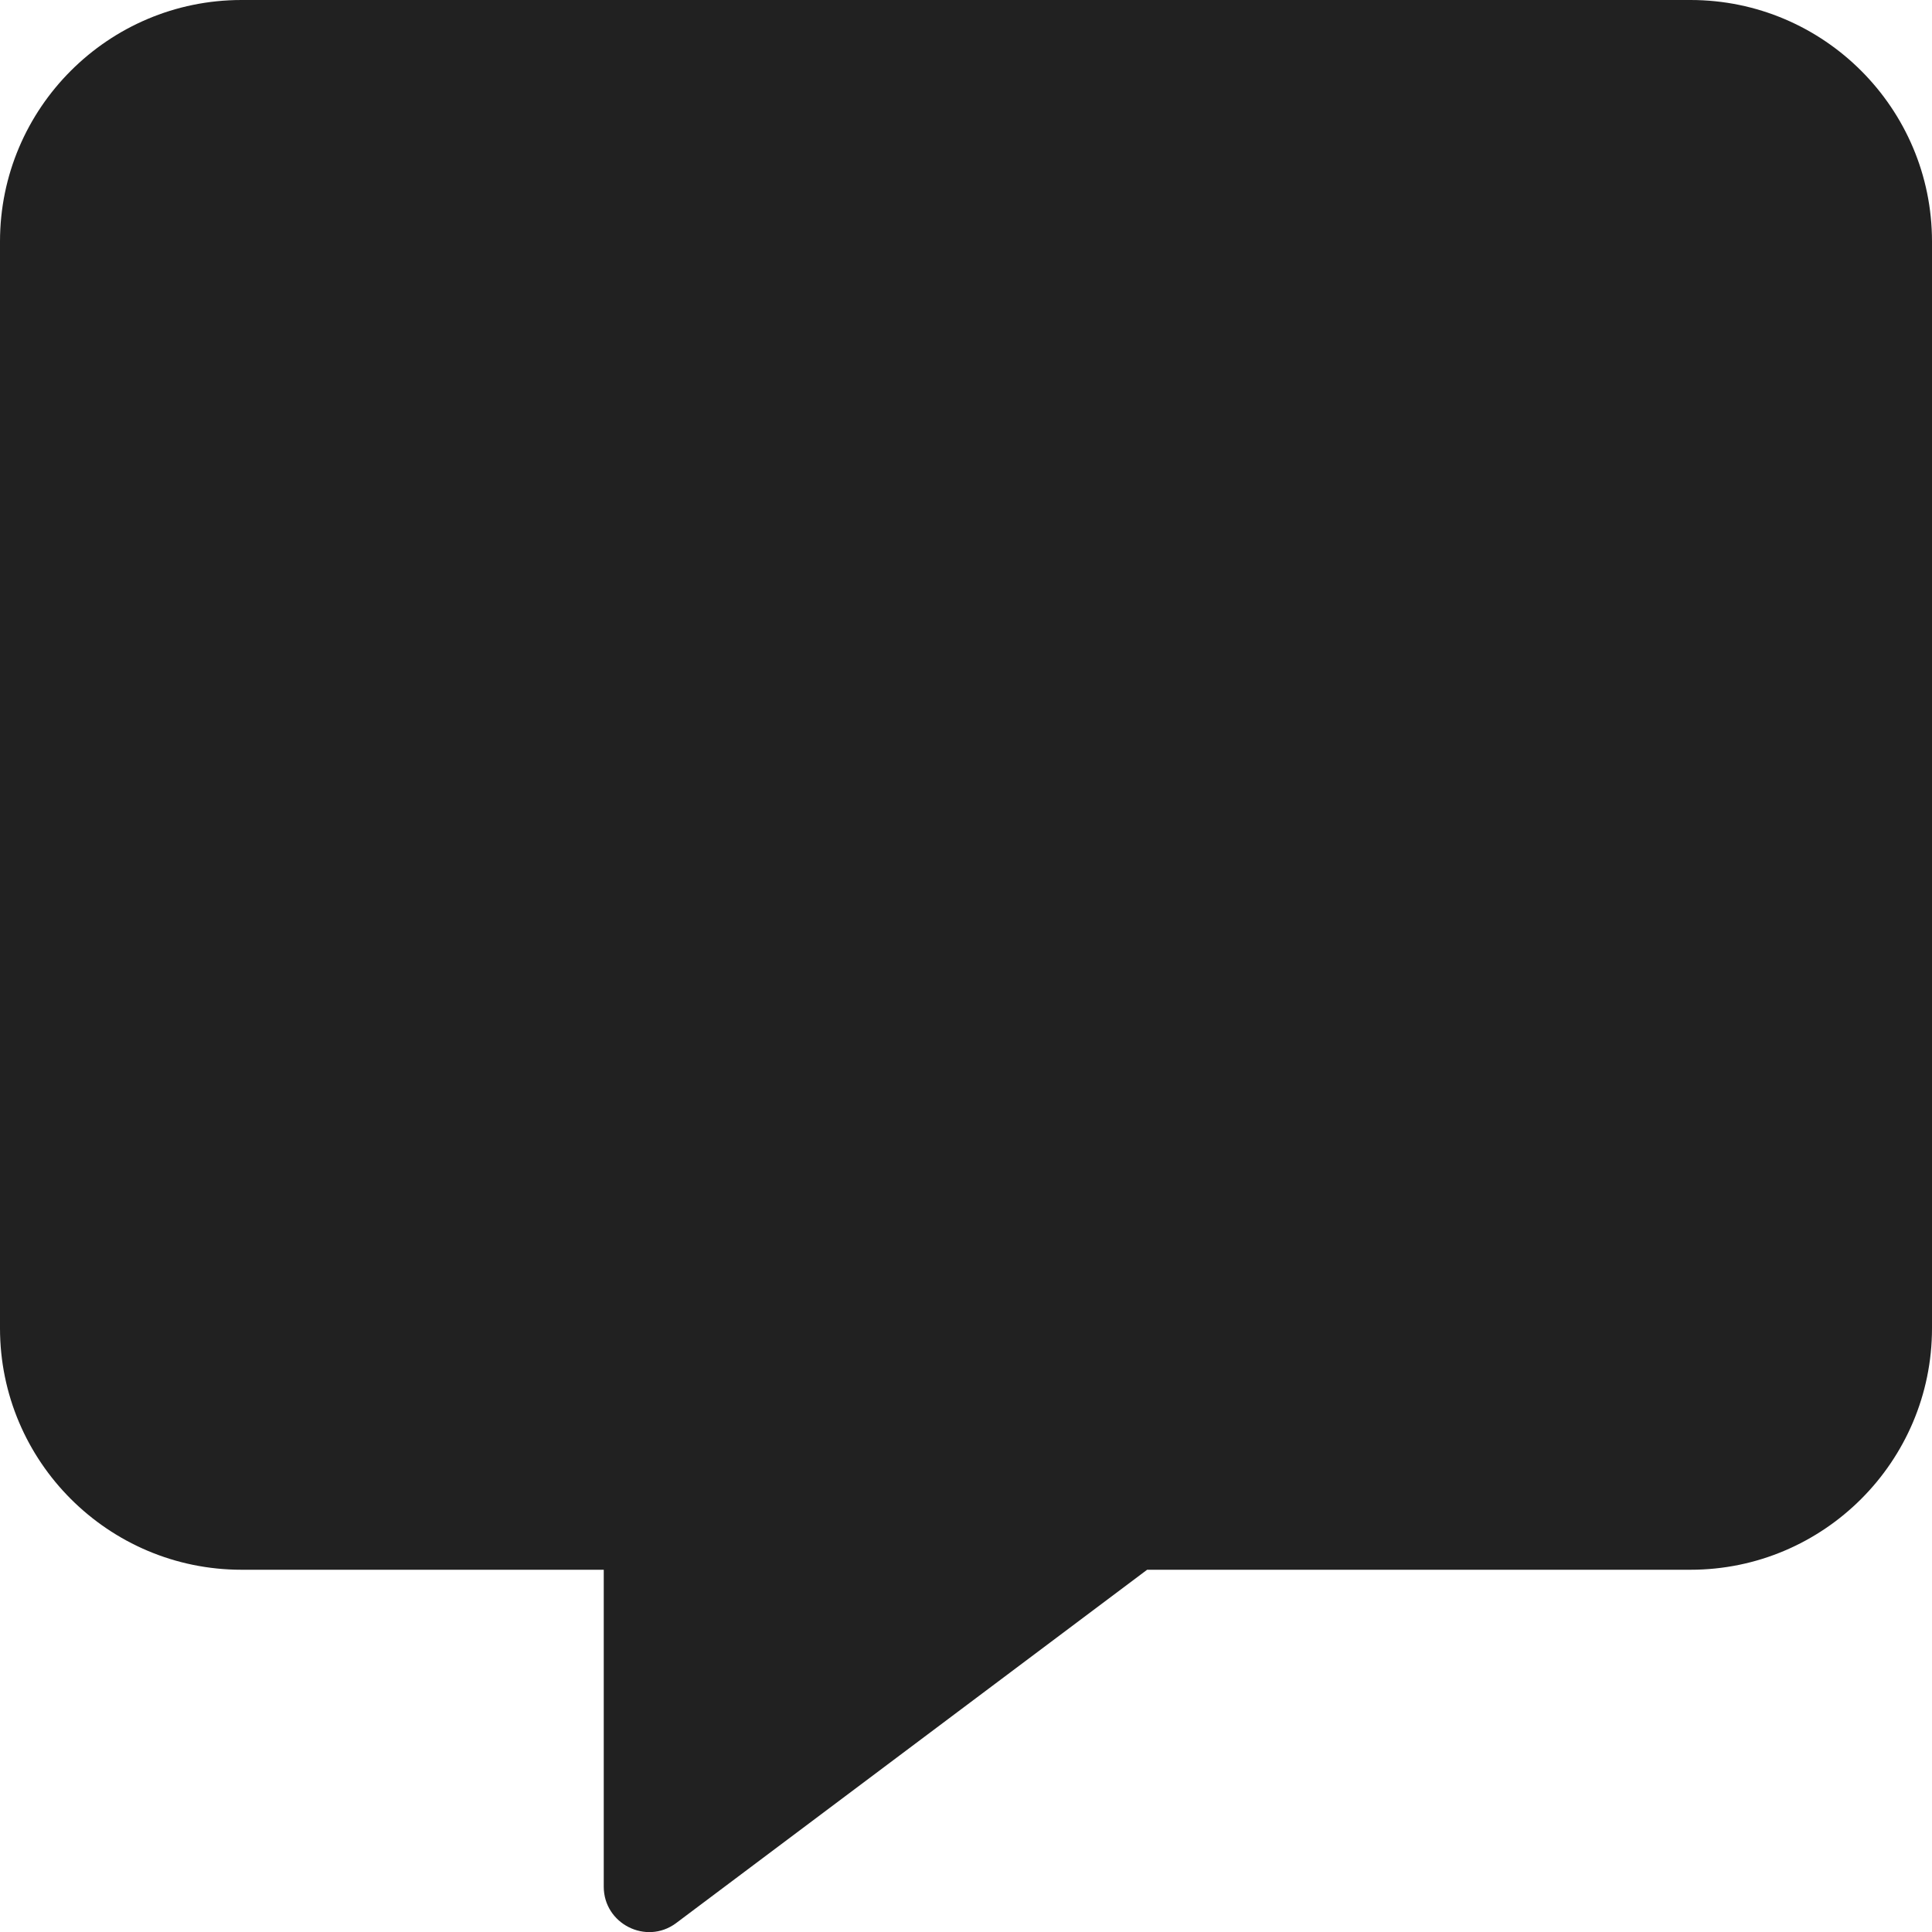
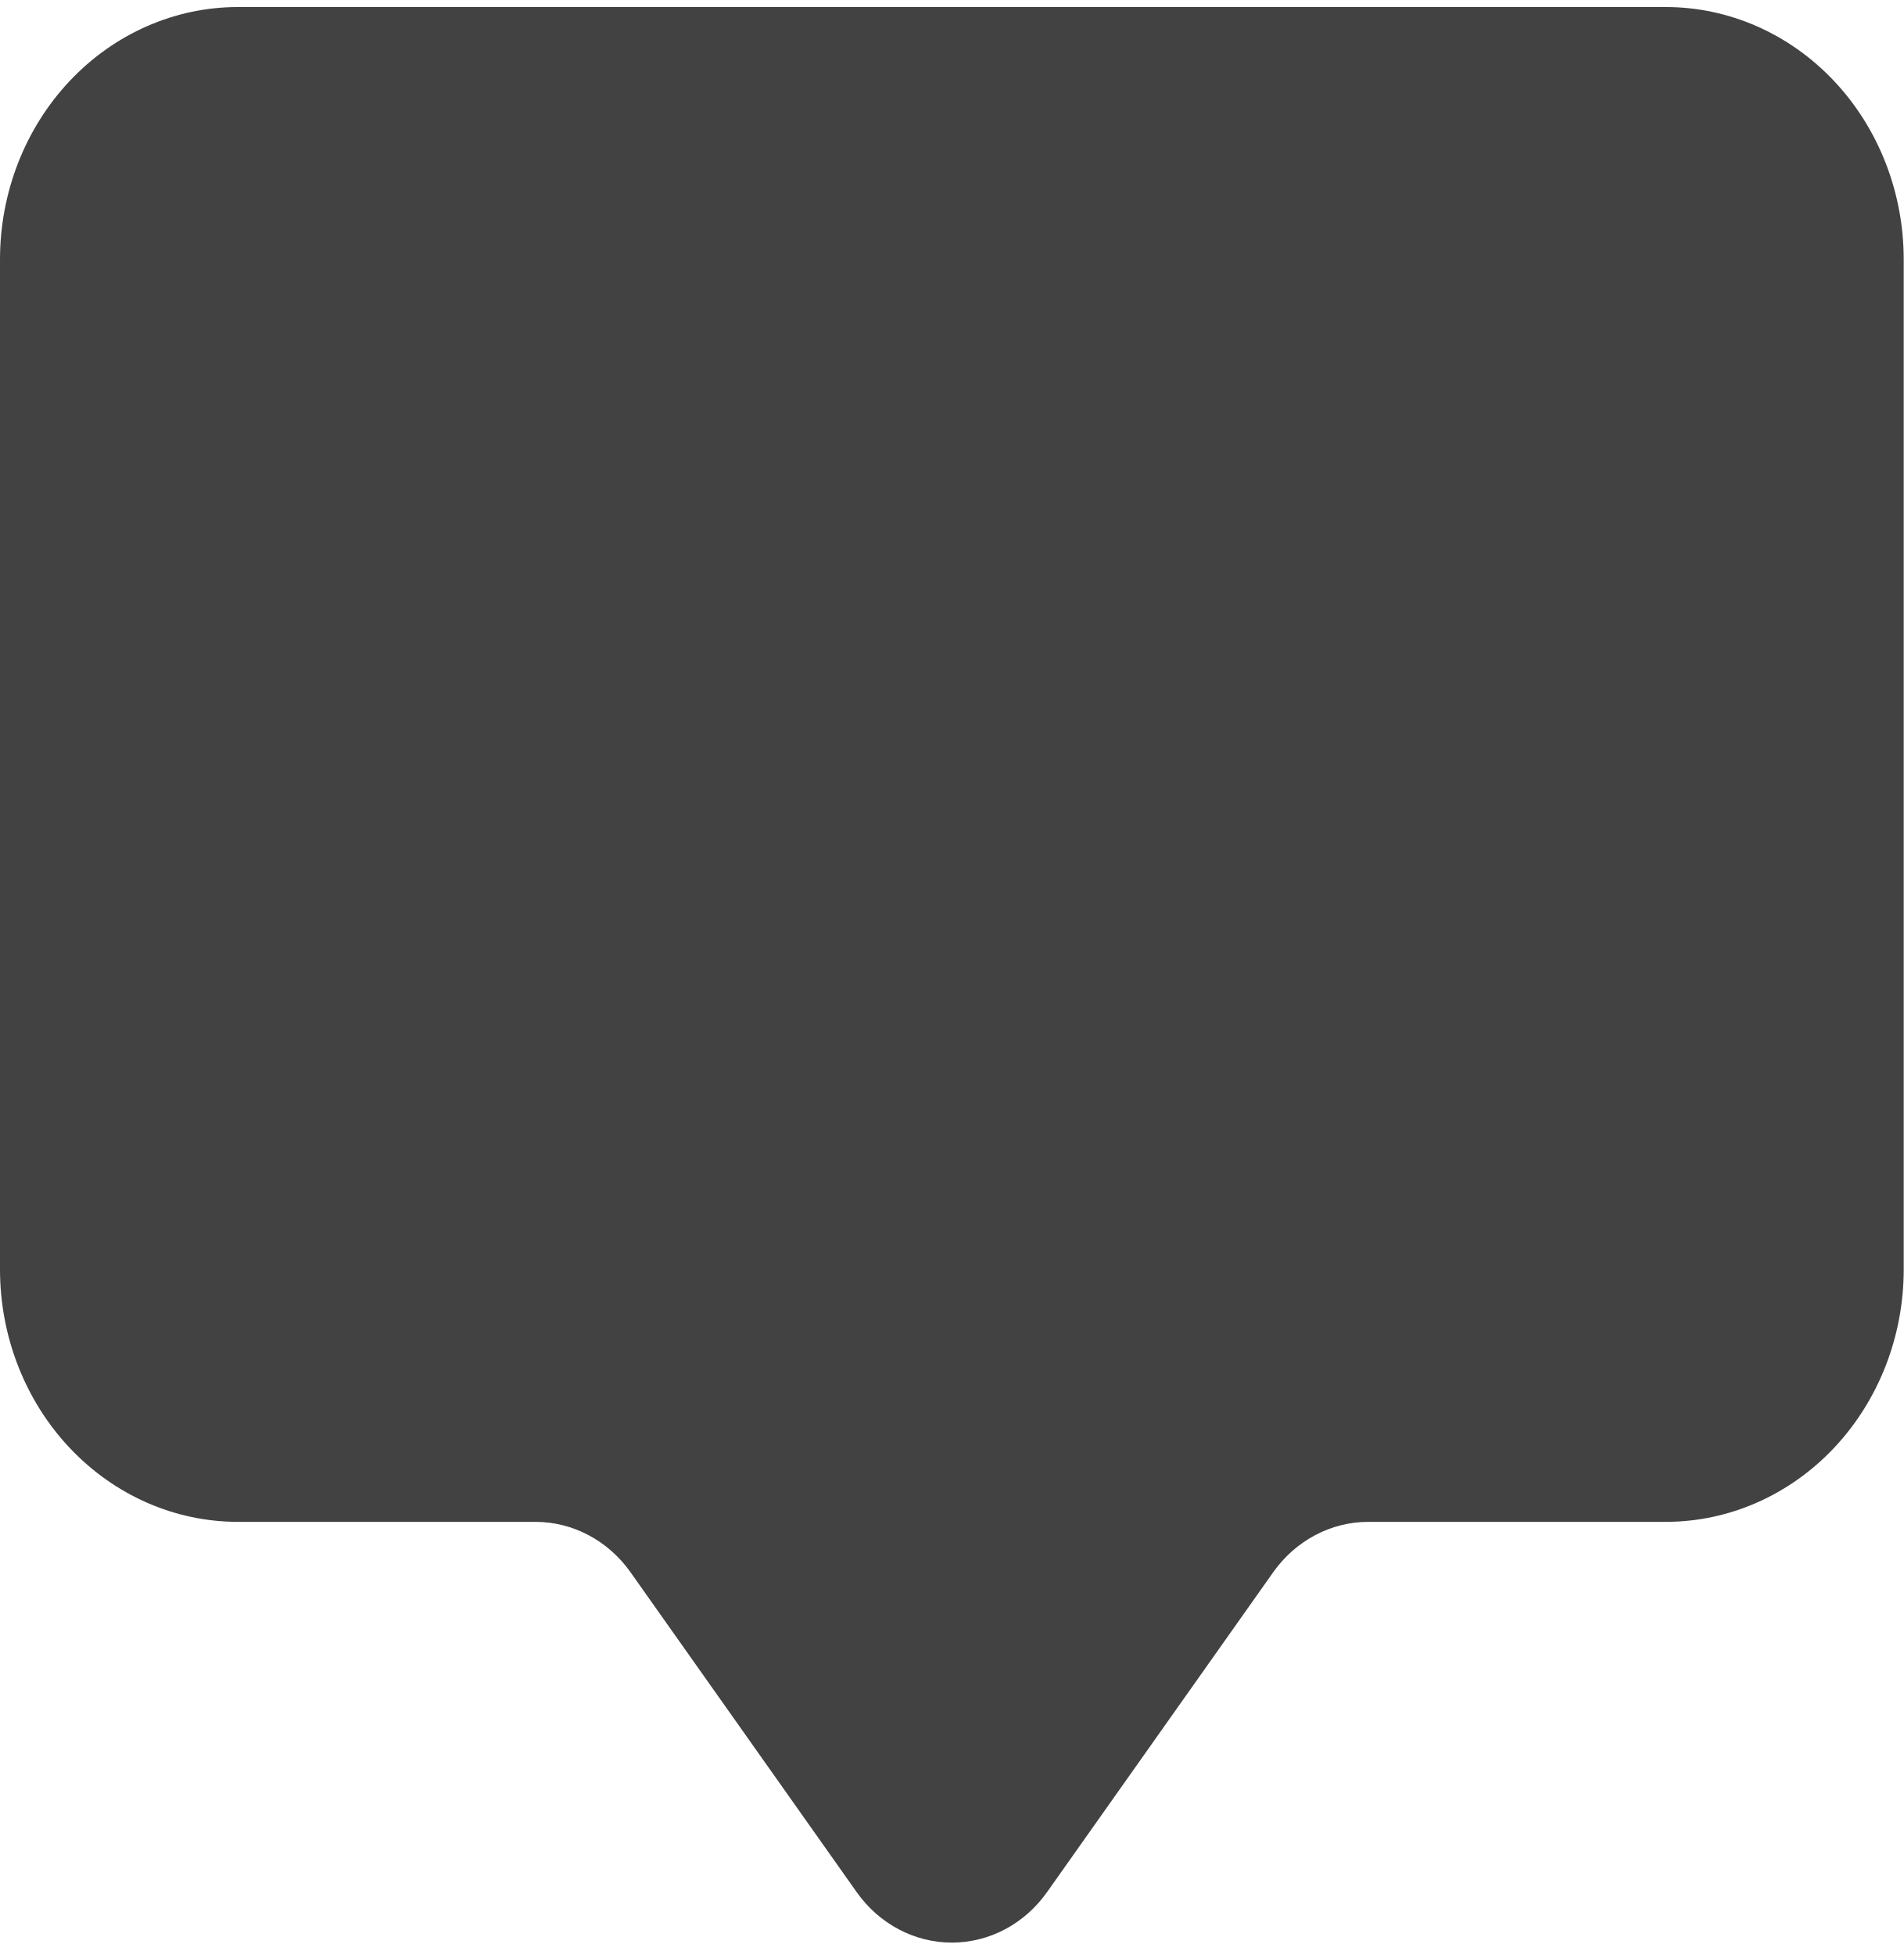
- <svg xmlns="http://www.w3.org/2000/svg" aria-hidden="true" focusable="false" data-prefix="fas" data-icon="comment-alt" class="svg-inline--fa fa-comment-alt fa-w-16" role="img" viewBox="0 0 512 512">
-   <path fill="#212121" d="M448 0H64C28.7 0 0 28.7 0 64v288c0 35.3 28.7 64 64 64h96v84c0 9.8 11.2 15.5 19.1 9.7L304 416h144c35.3 0 64-28.7 64-64V64c0-35.3-28.7-64-64-64z" />
+ <svg xmlns="http://www.w3.org/2000/svg" width="149" height="153" viewBox="0 0 149 153" fill="none">
+   <path d="M18.625 0.55C13.685 0.55 8.948 2.631 5.455 6.337C1.962 10.042 0 15.068 0 20.308L0 99.344C0 104.584 1.962 109.61 5.455 113.315C8.948 117.021 13.685 119.102 18.625 119.102H41.906C43.352 119.102 44.778 119.459 46.071 120.145C47.364 120.831 48.489 121.827 49.356 123.054L67.05 148.079C67.917 149.305 69.042 150.301 70.335 150.987C71.628 151.673 73.054 152.03 74.5 152.03C75.946 152.03 77.372 151.673 78.665 150.987C79.958 150.301 81.083 149.305 81.95 148.079L99.644 123.054C100.511 121.827 101.636 120.831 102.929 120.145C104.222 119.459 105.648 119.102 107.094 119.102H130.375C135.315 119.102 140.052 117.021 143.545 113.315C147.038 109.61 149 104.584 149 99.344V20.308C149 15.068 147.038 10.042 143.545 6.337C140.052 2.631 135.315 0.55 130.375 0.55L18.625 0.55Z" fill="#424242" />
</svg>
